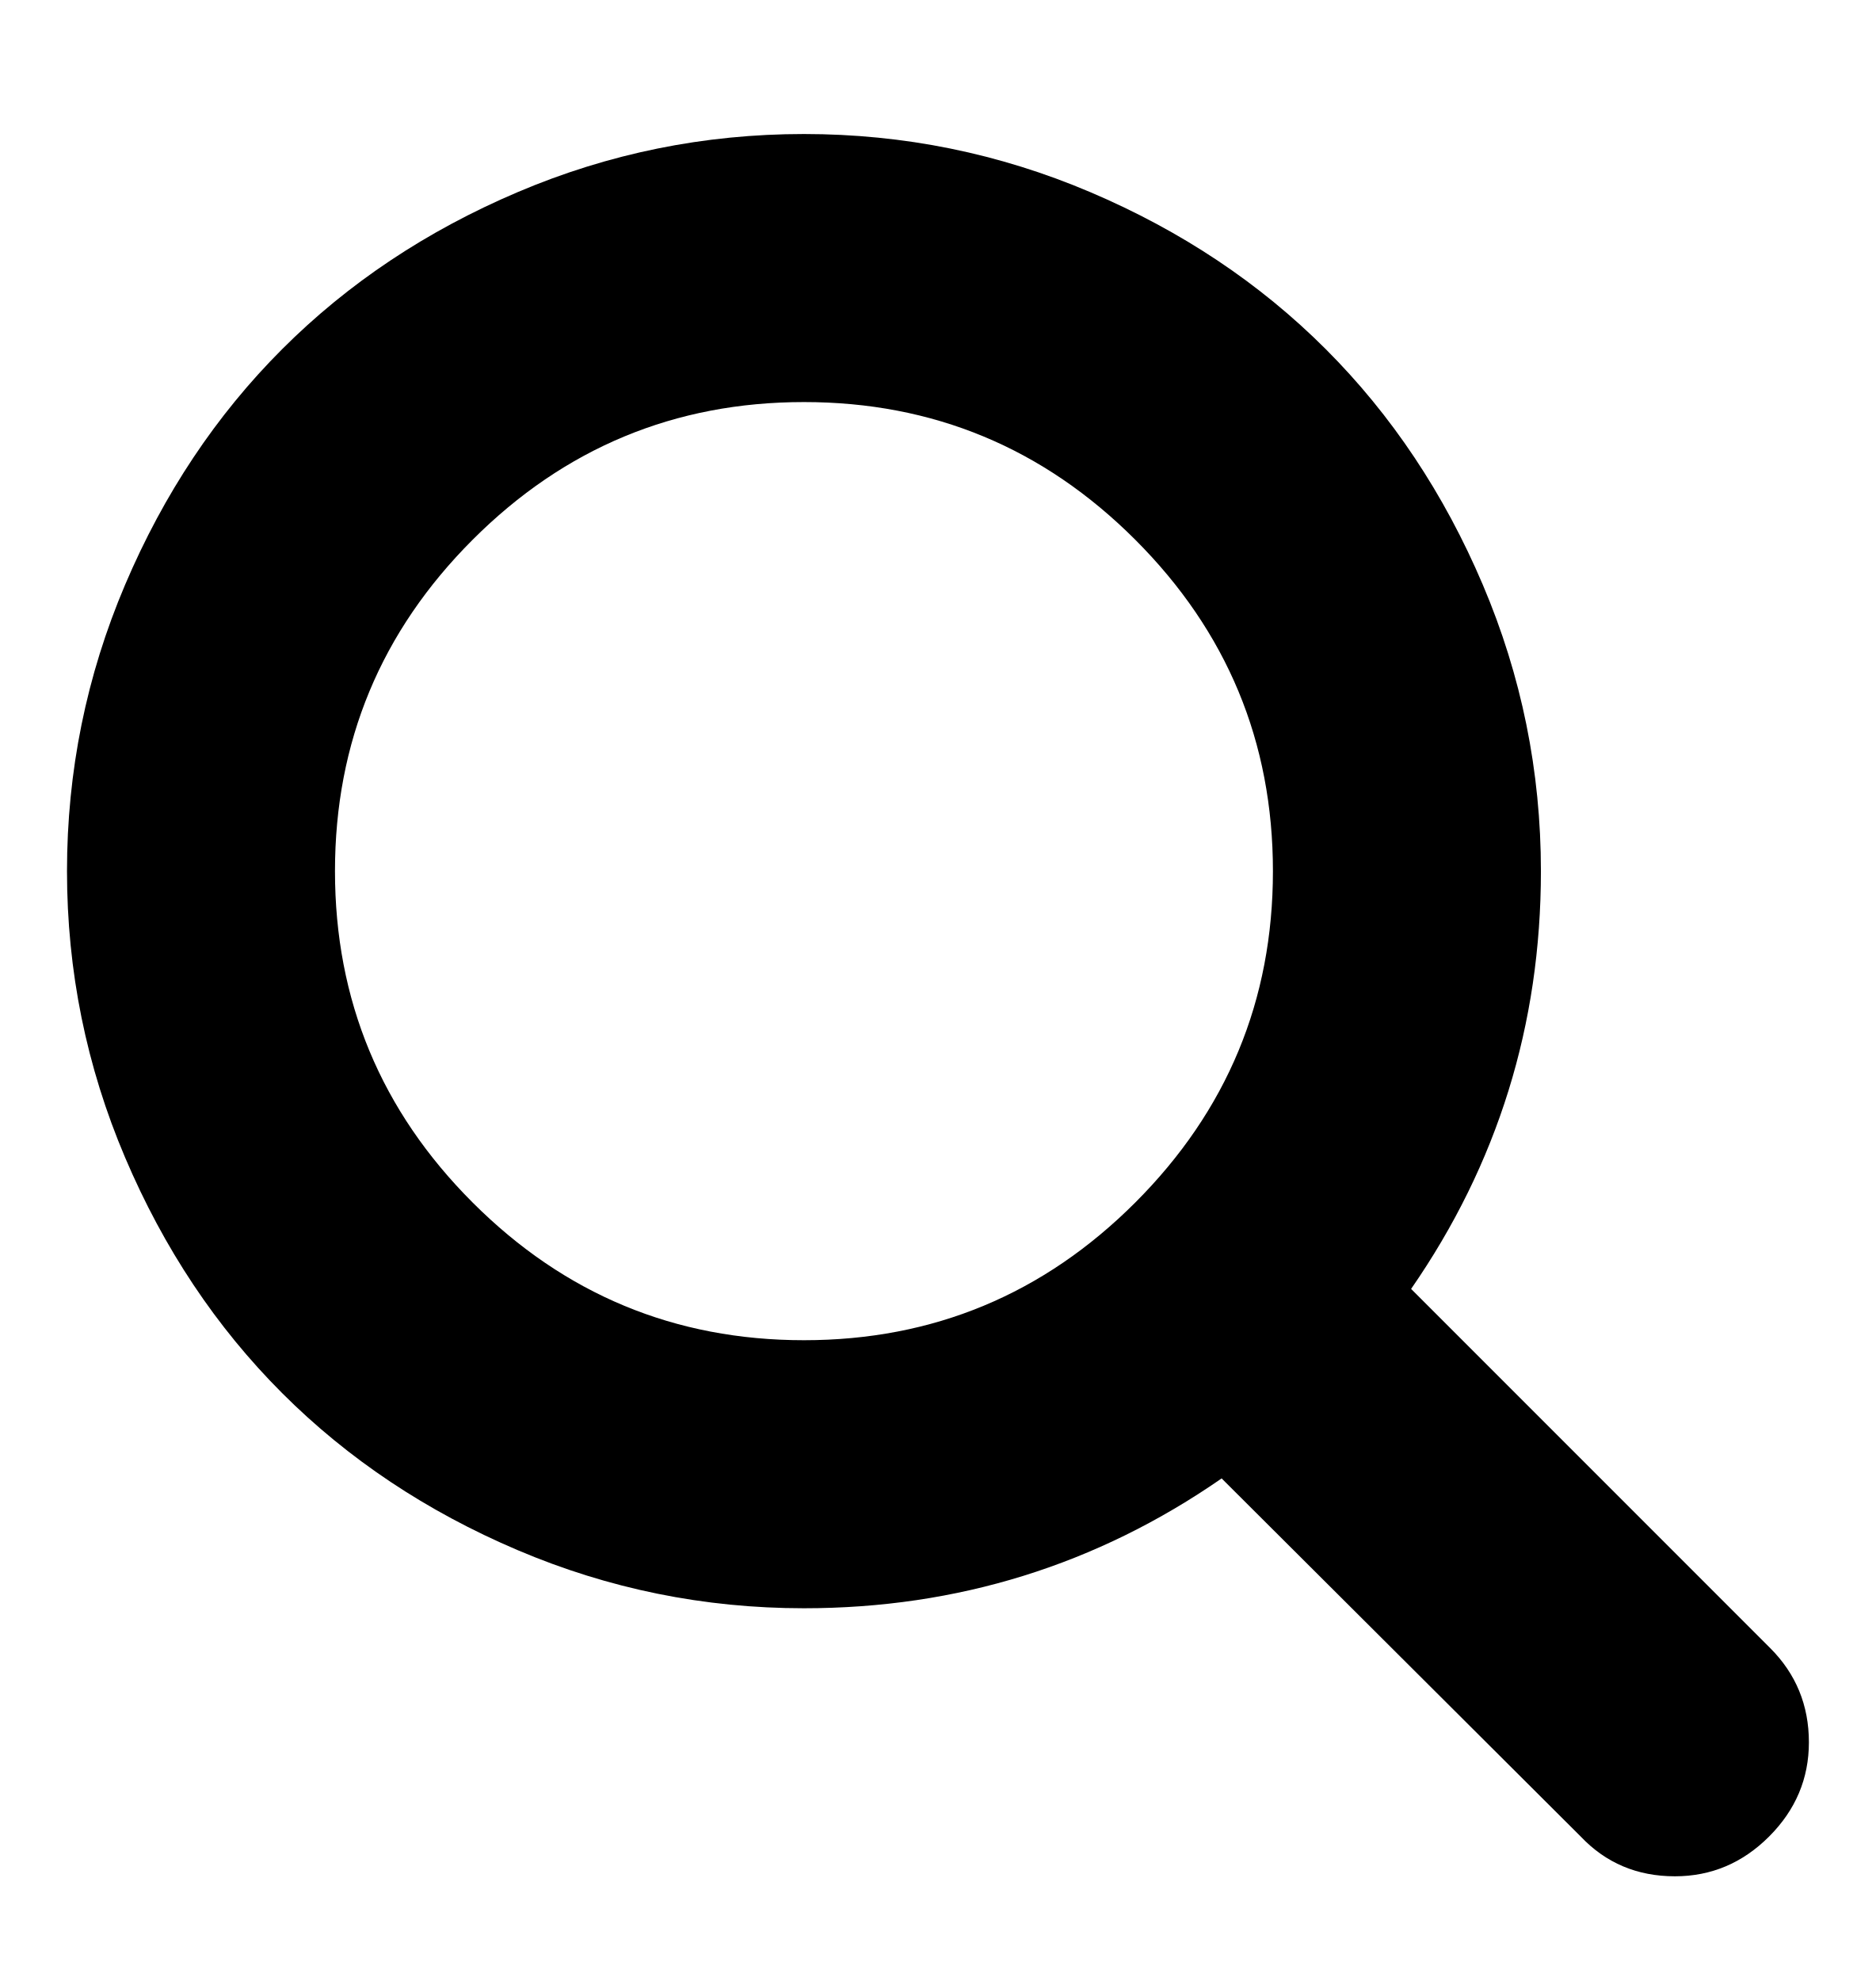
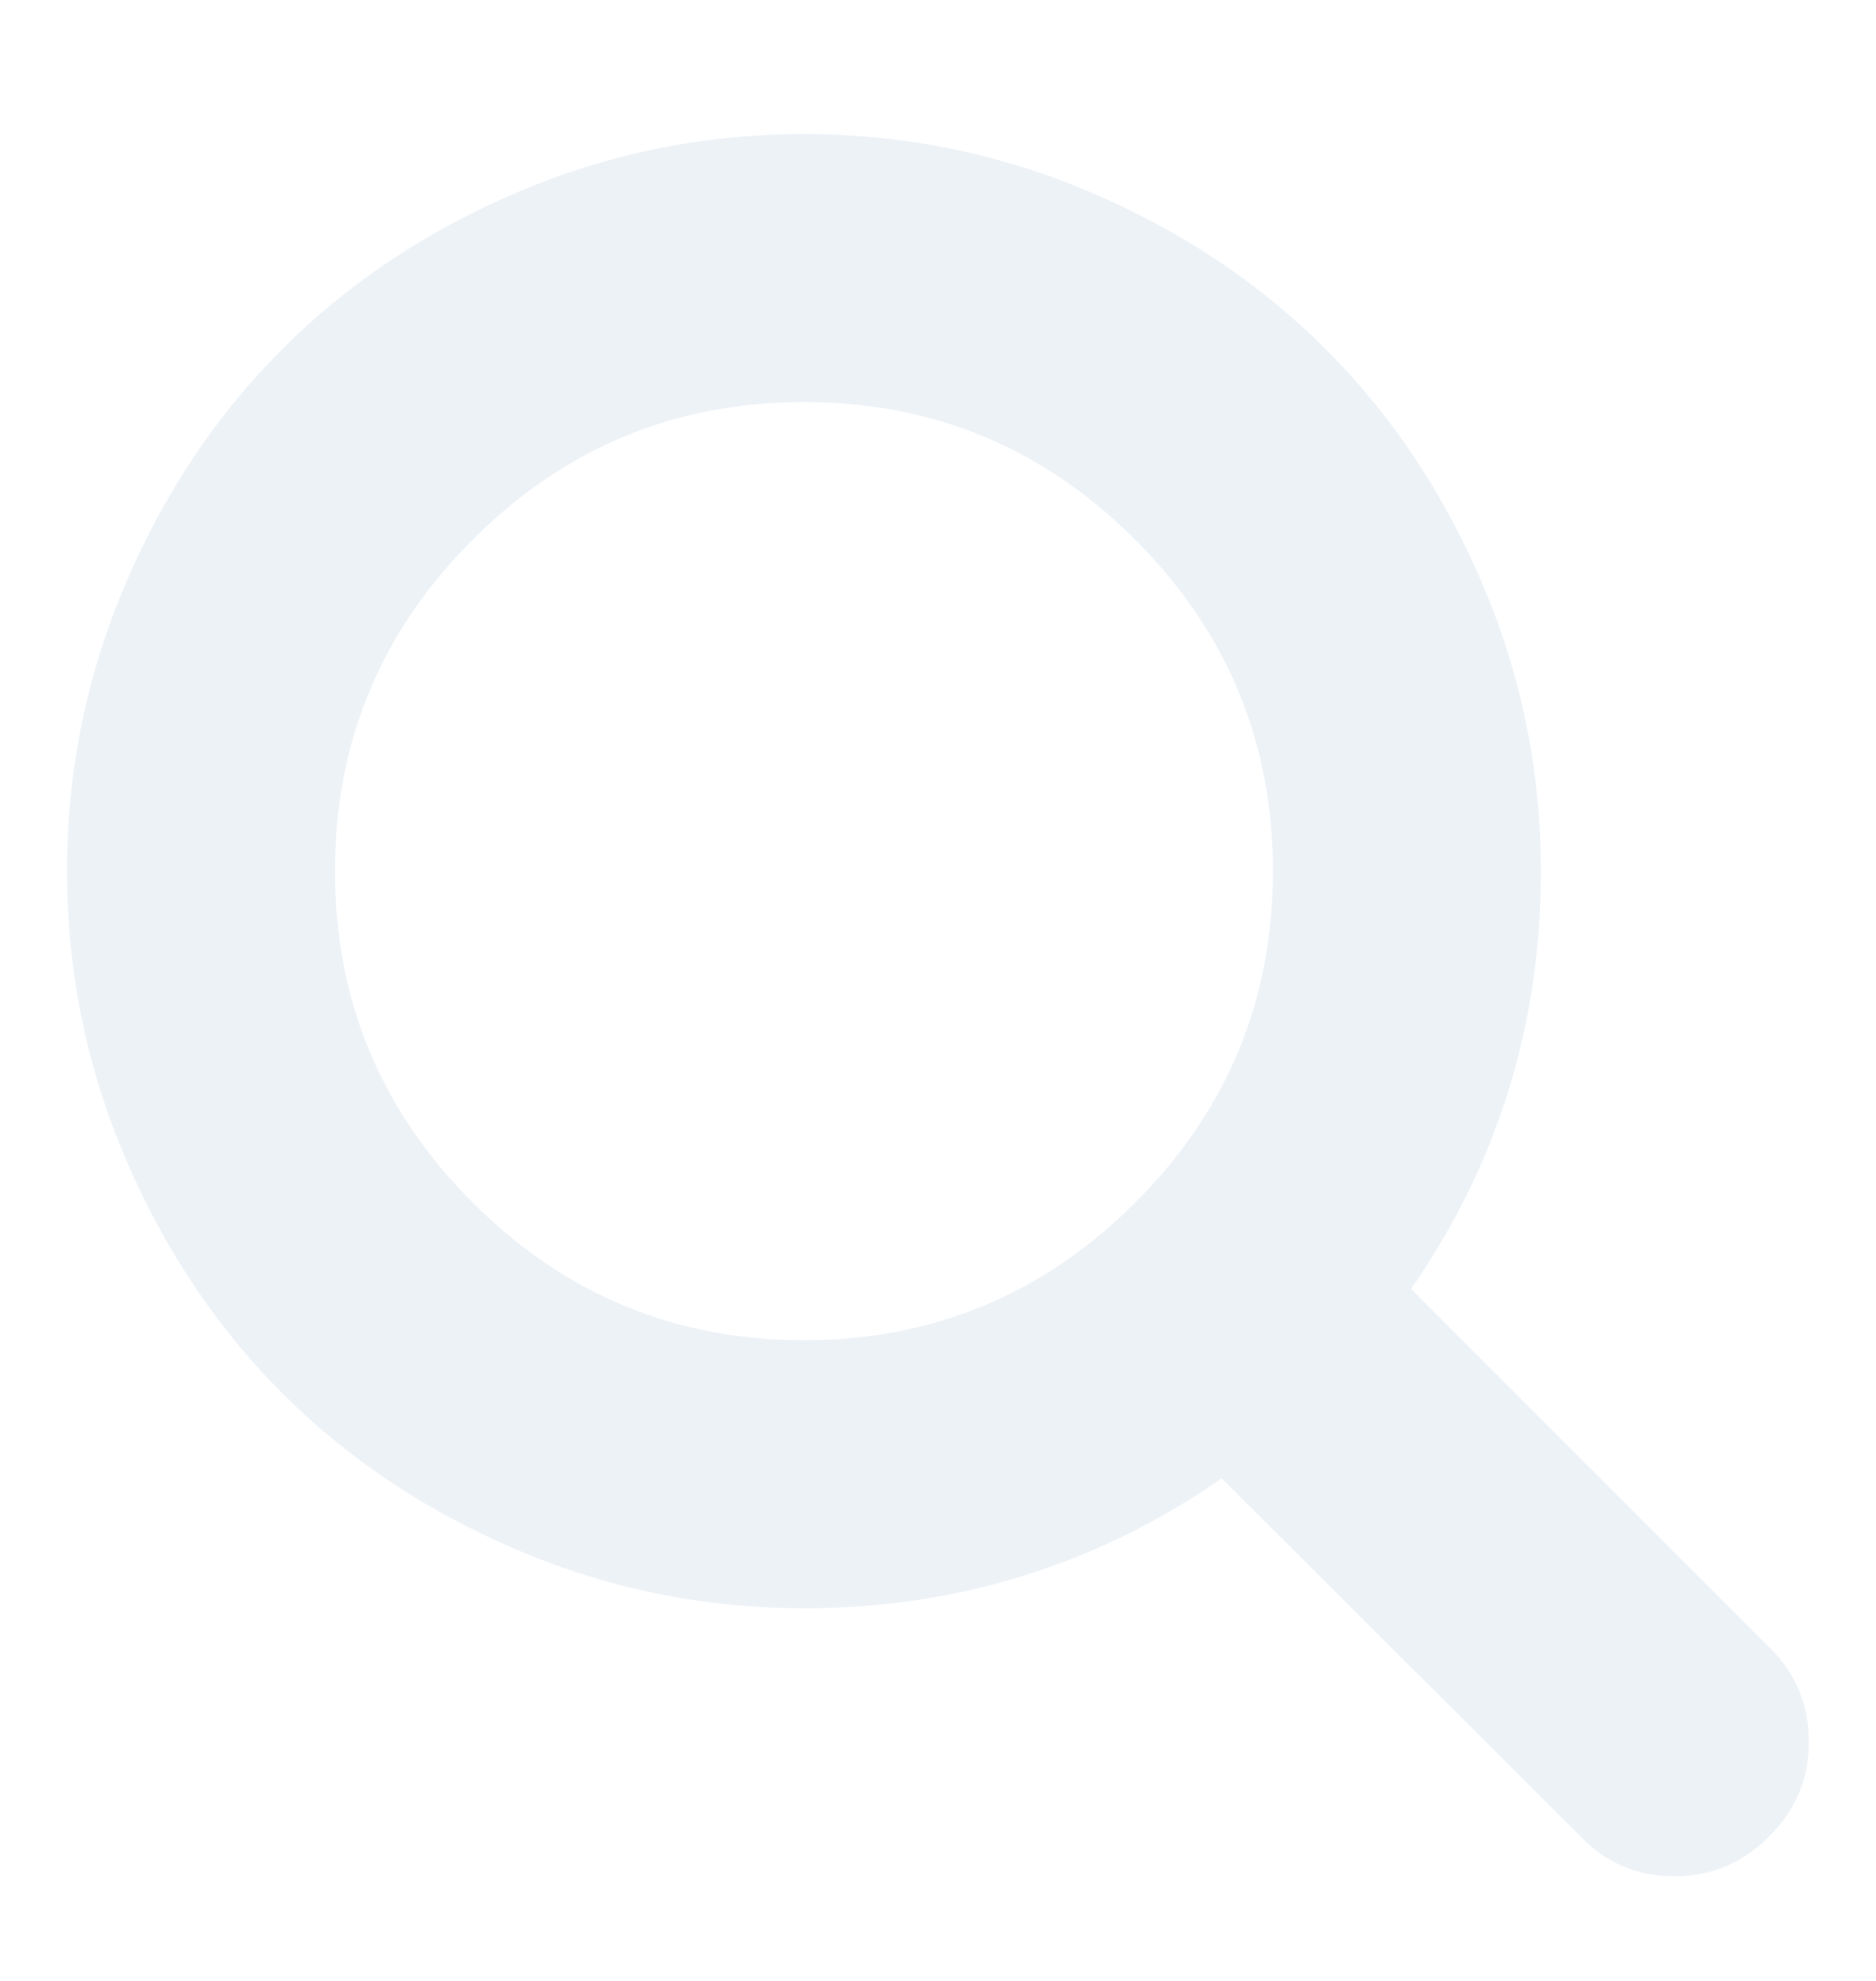
<svg xmlns="http://www.w3.org/2000/svg" viewBox="0 0 1792 1892">
-   <path d="M1216 832q0-185-131.5-316.5t-316.5-131.5-316.5 131.5-131.5 316.5 131.5 316.5 316.5 131.5 316.5-131.5 131.5-316.5zm512 832q0 52-38 90t-90 38q-54 0-90-38l-343-342q-179 124-399 124-143 0-273.5-55.5t-225-150-150-225-55.5-273.5 55.5-273.5 150-225 225-150 273.5-55.5 273.5 55.5 225 150 150 225 55.5 273.5q0 220-124 399l343 343q37 37 37 90z" />
+   <path d="M1216 832q0-185-131.5-316.5t-316.5-131.5-316.5 131.5-131.5 316.5 131.5 316.5 316.5 131.5 316.5-131.5 131.5-316.5zm512 832q0 52-38 90t-90 38q-54 0-90-38l-343-342q-179 124-399 124-143 0-273.5-55.5t-225-150-150-225-55.5-273.5 55.5-273.5 150-225 225-150 273.5-55.5 273.5 55.5 225 150 150 225 55.5 273.5q0 220-124 399l343 343q37 37 37 90z" fill="#edf2f7" />
</svg>
